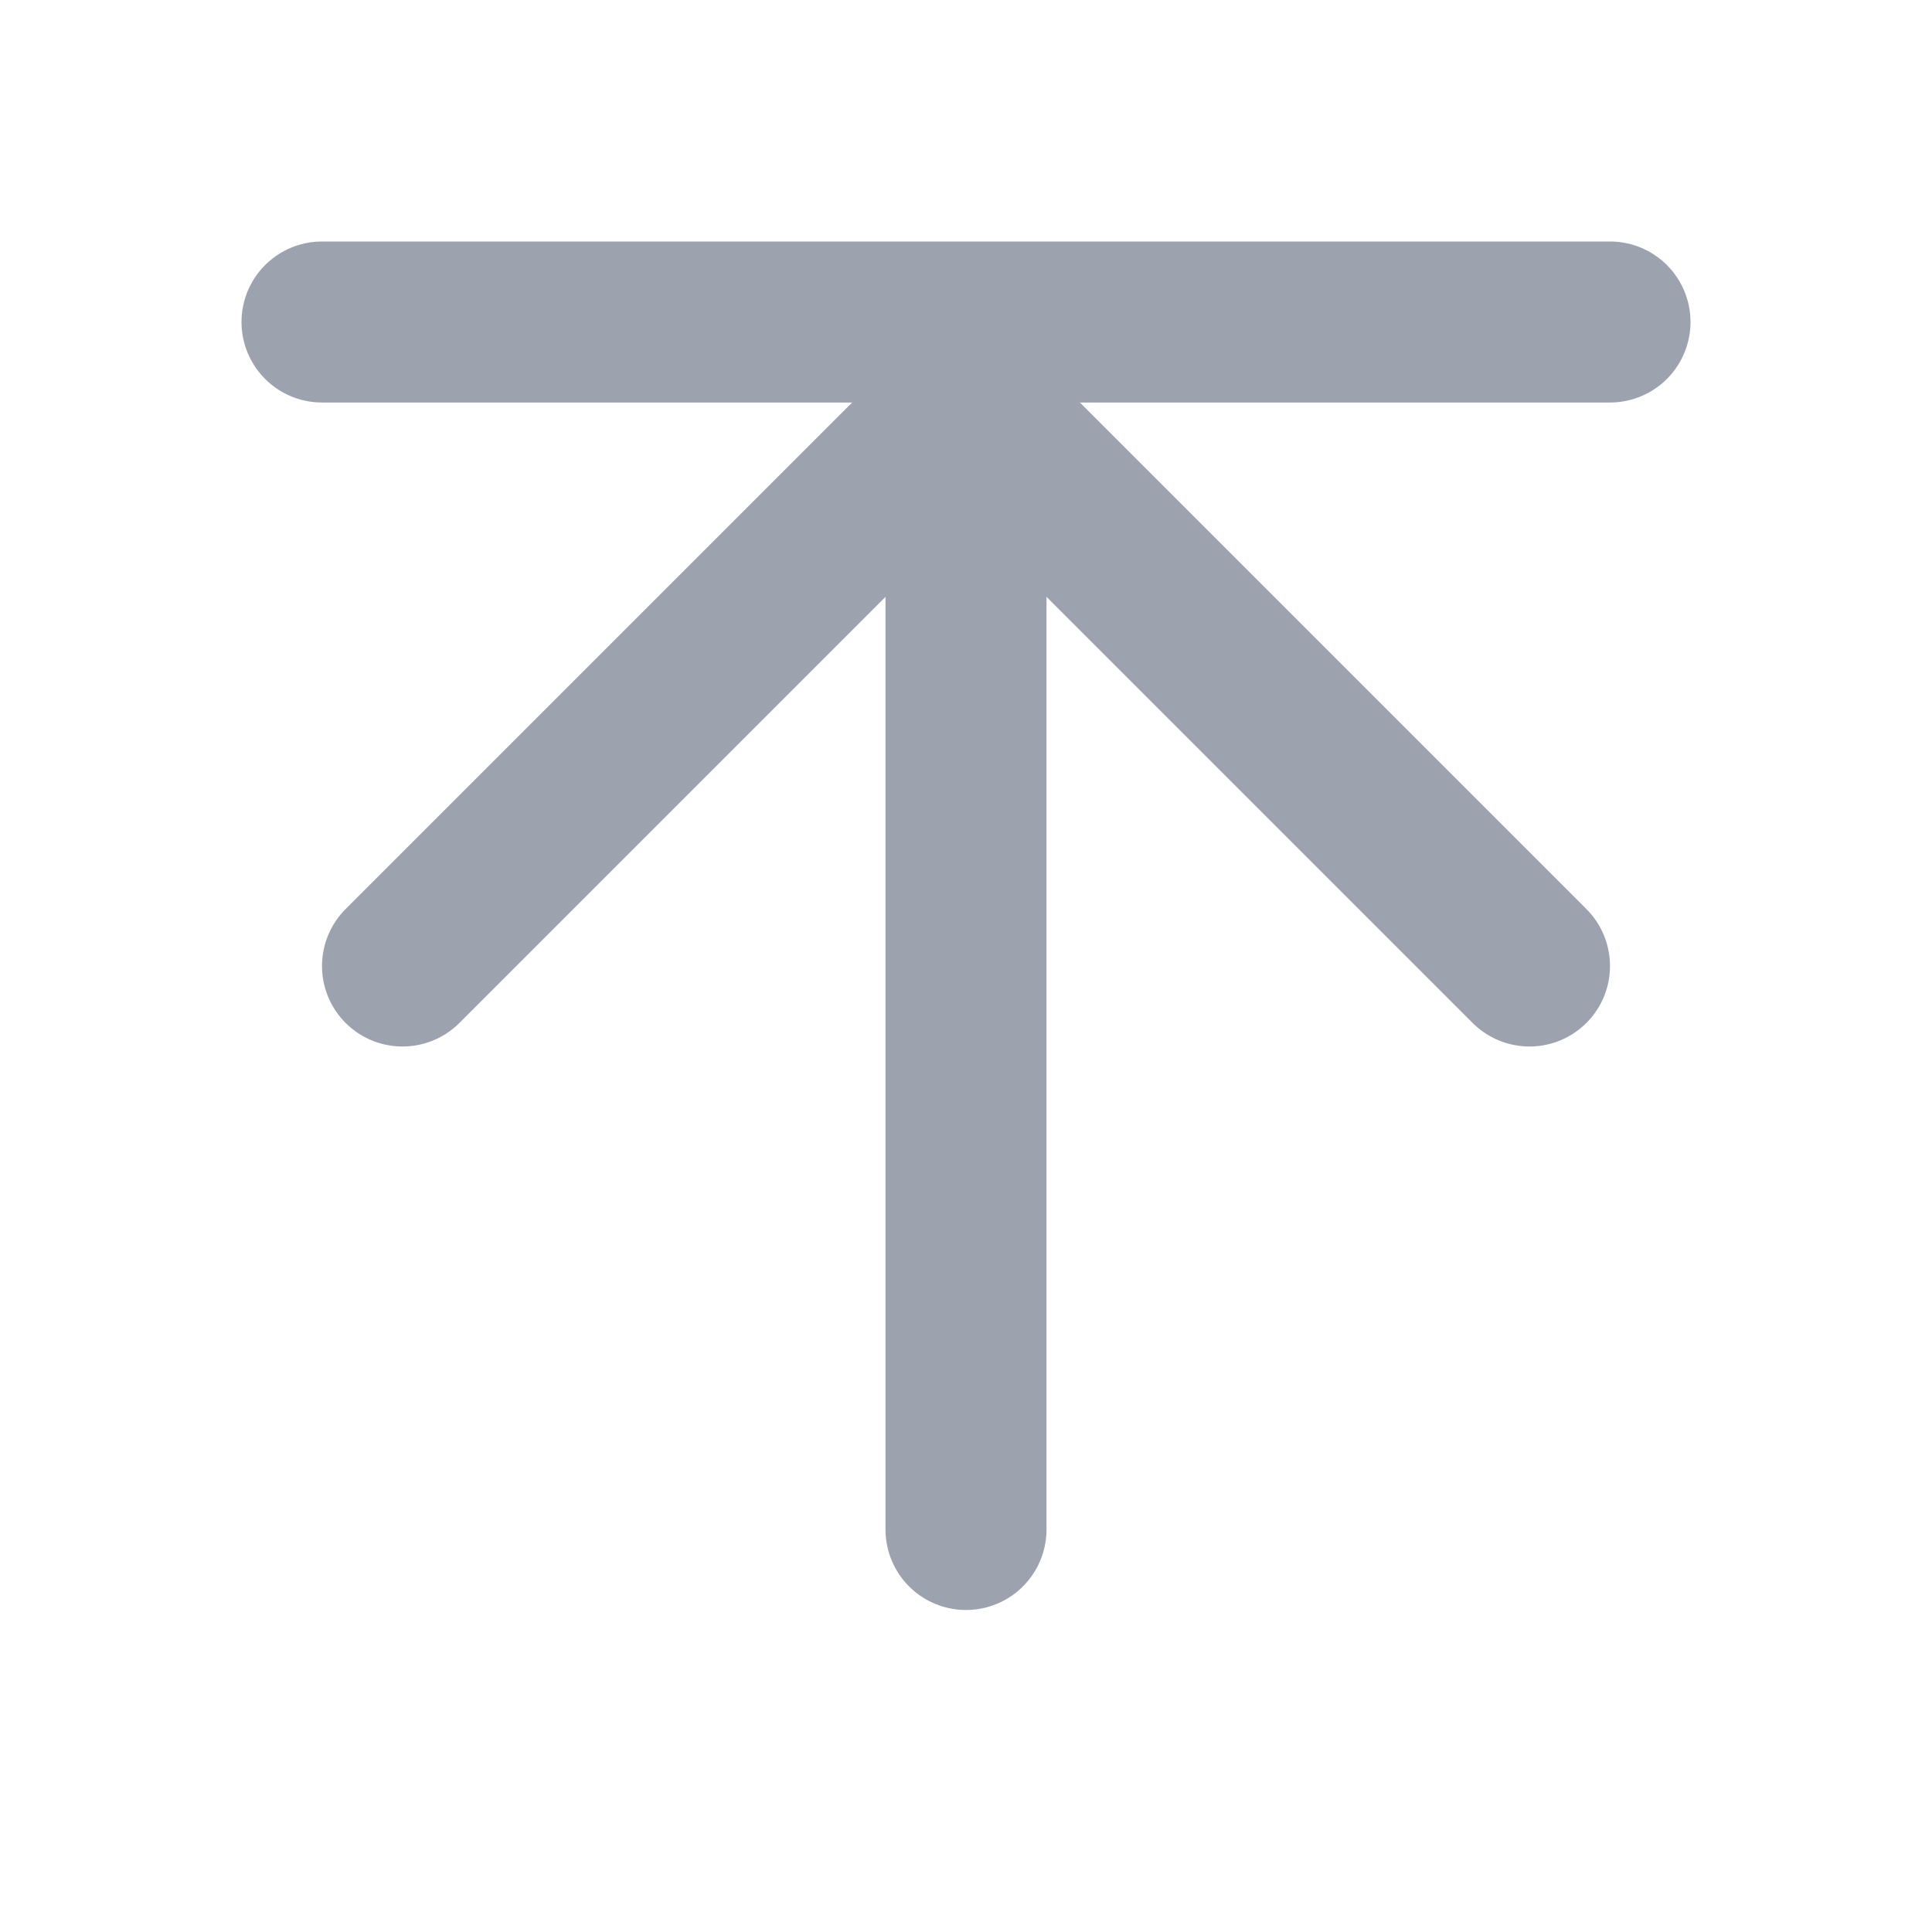
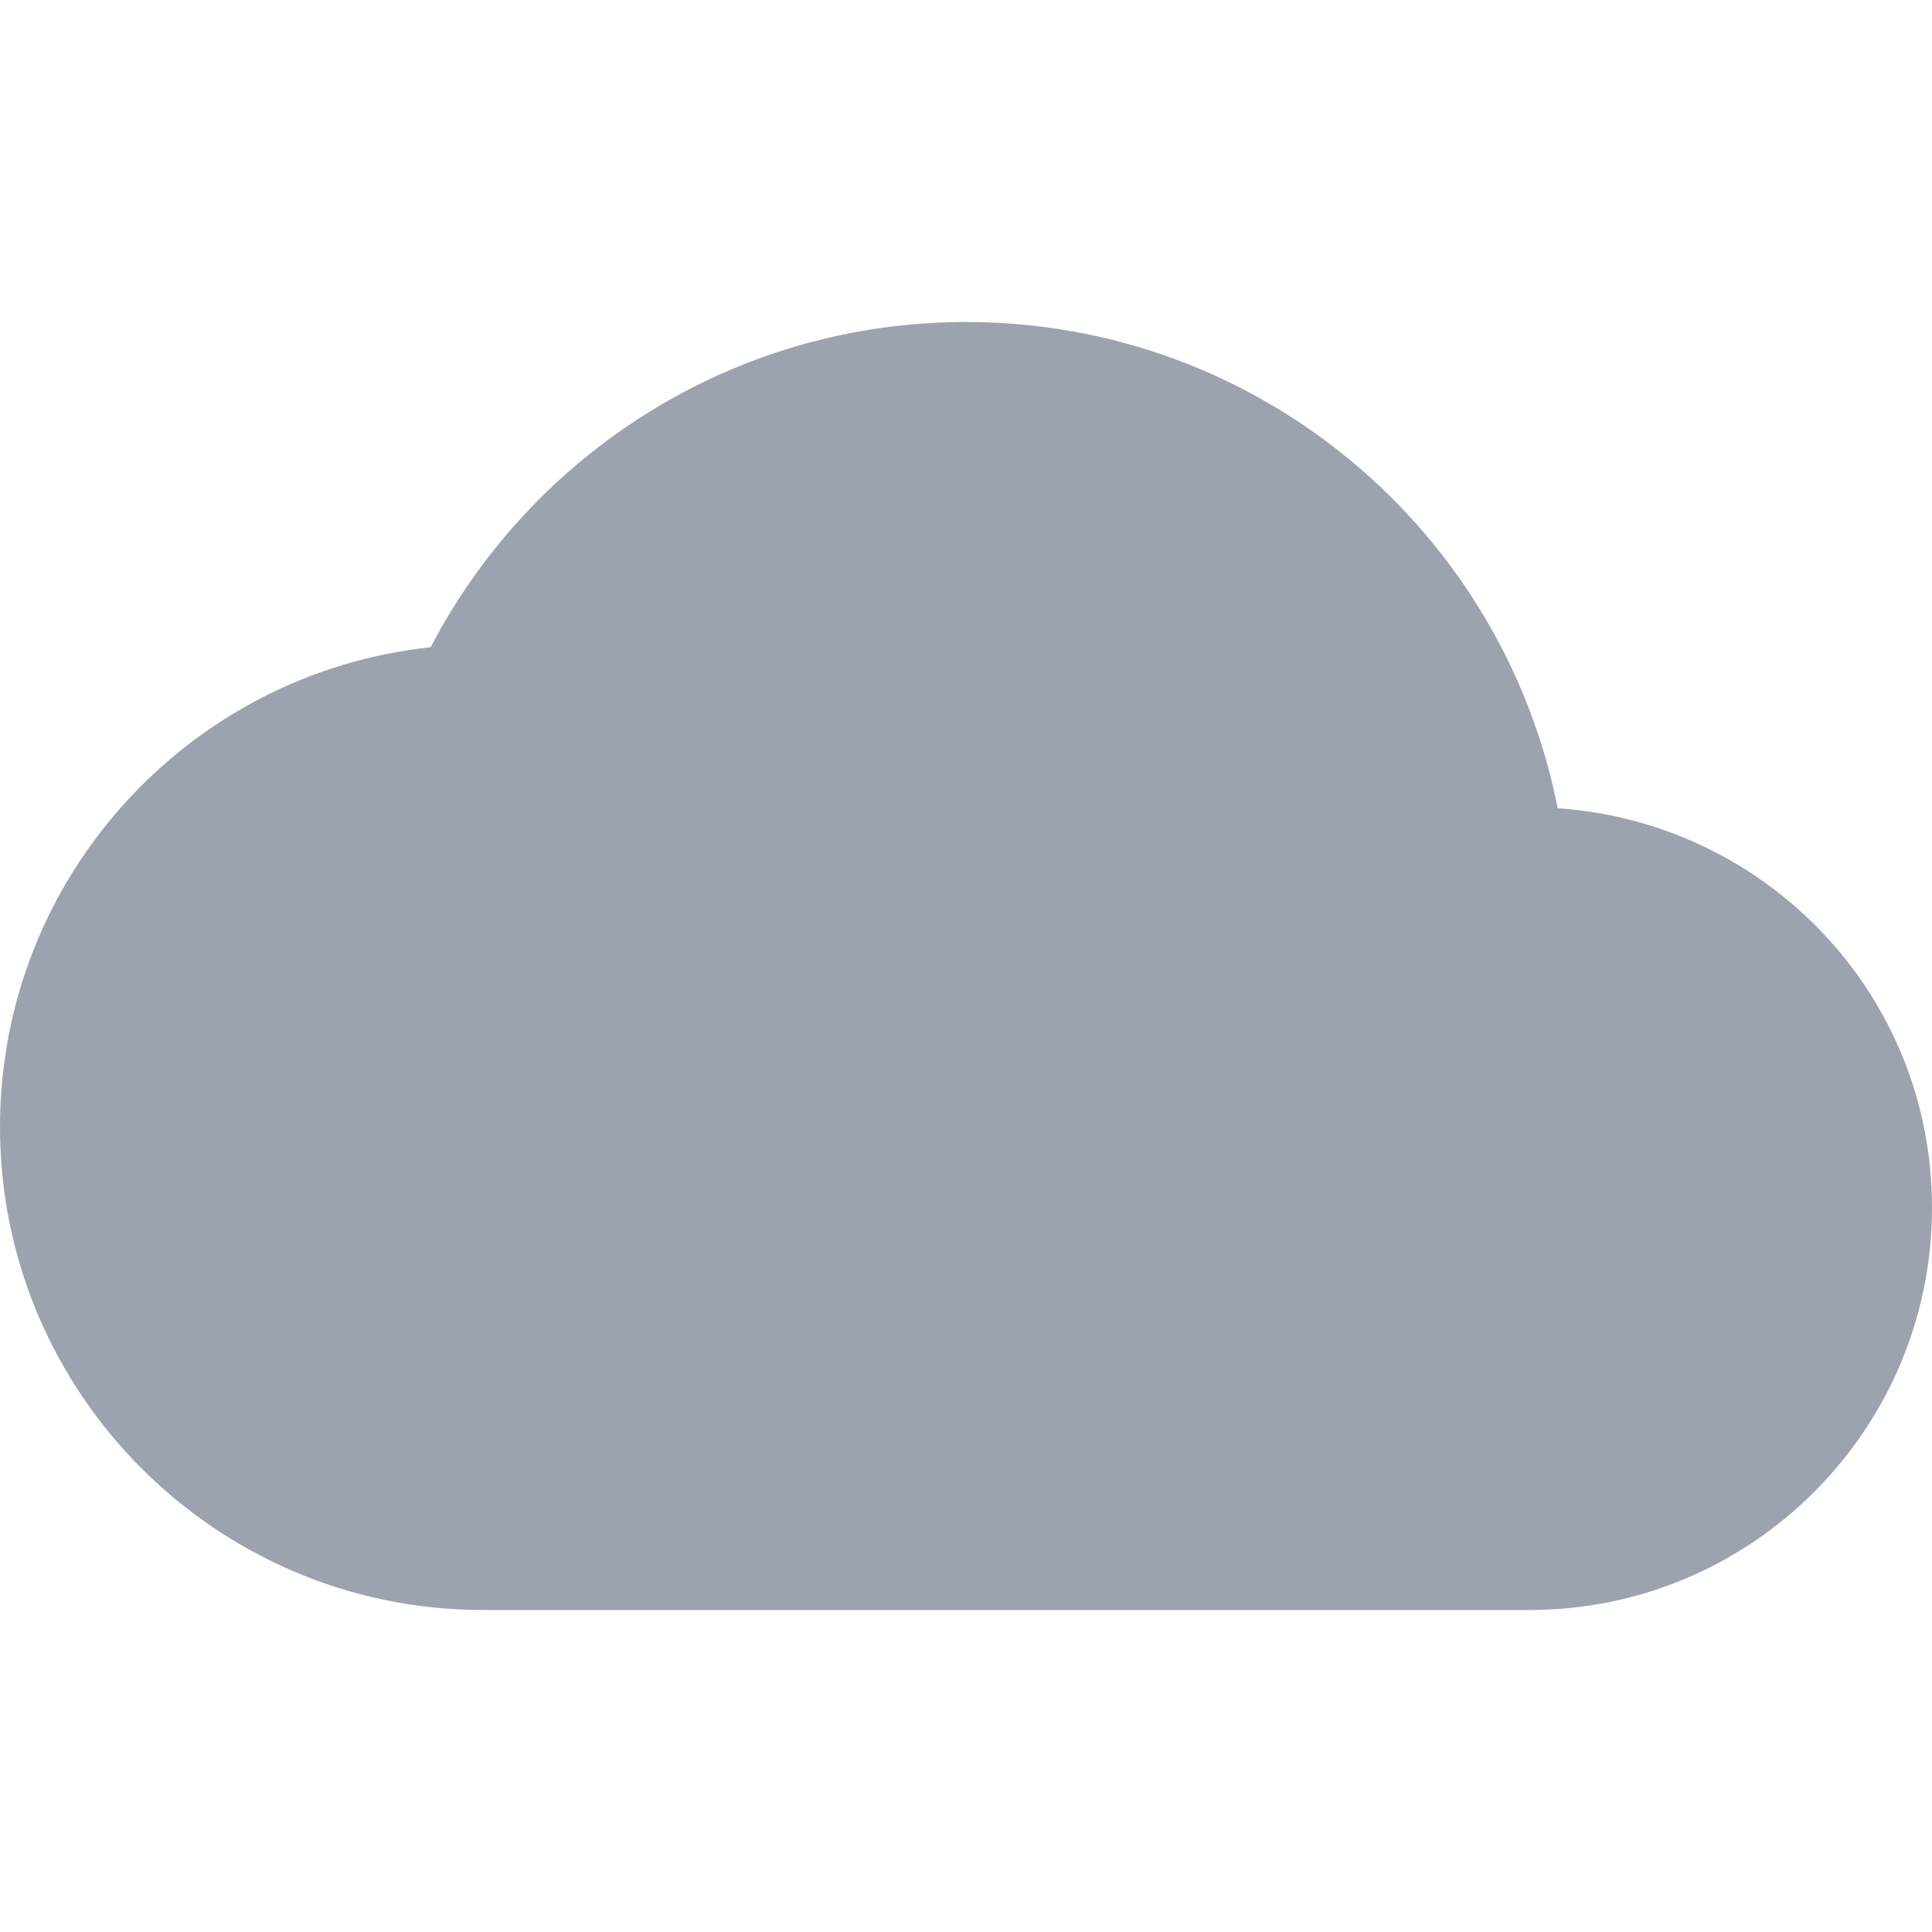
- <svg xmlns="http://www.w3.org/2000/svg" viewBox="0 0 24 24" fill="none" stroke="#9ca3af" stroke-width="2" stroke-linecap="round" stroke-linejoin="round">
-   <path d="M12 19V5" />
-   <path d="M5 12l7-7 7 7" />
-   <path d="M4 4h16" />
+ <svg xmlns="http://www.w3.org/2000/svg" viewBox="0 0 24 24">
+   <path d="M19.35 10.04C18.67 6.59 15.64 4 12 4 9.11 4 6.6 5.64 5.35 8.04 2.34 8.36 0 10.91 0 14c0 3.31 2.69 6 6 6h13c2.76 0 5-2.24 5-5 0-2.64-2.05-4.78-4.65-4.96z" fill="#9ca3af" />
</svg>
